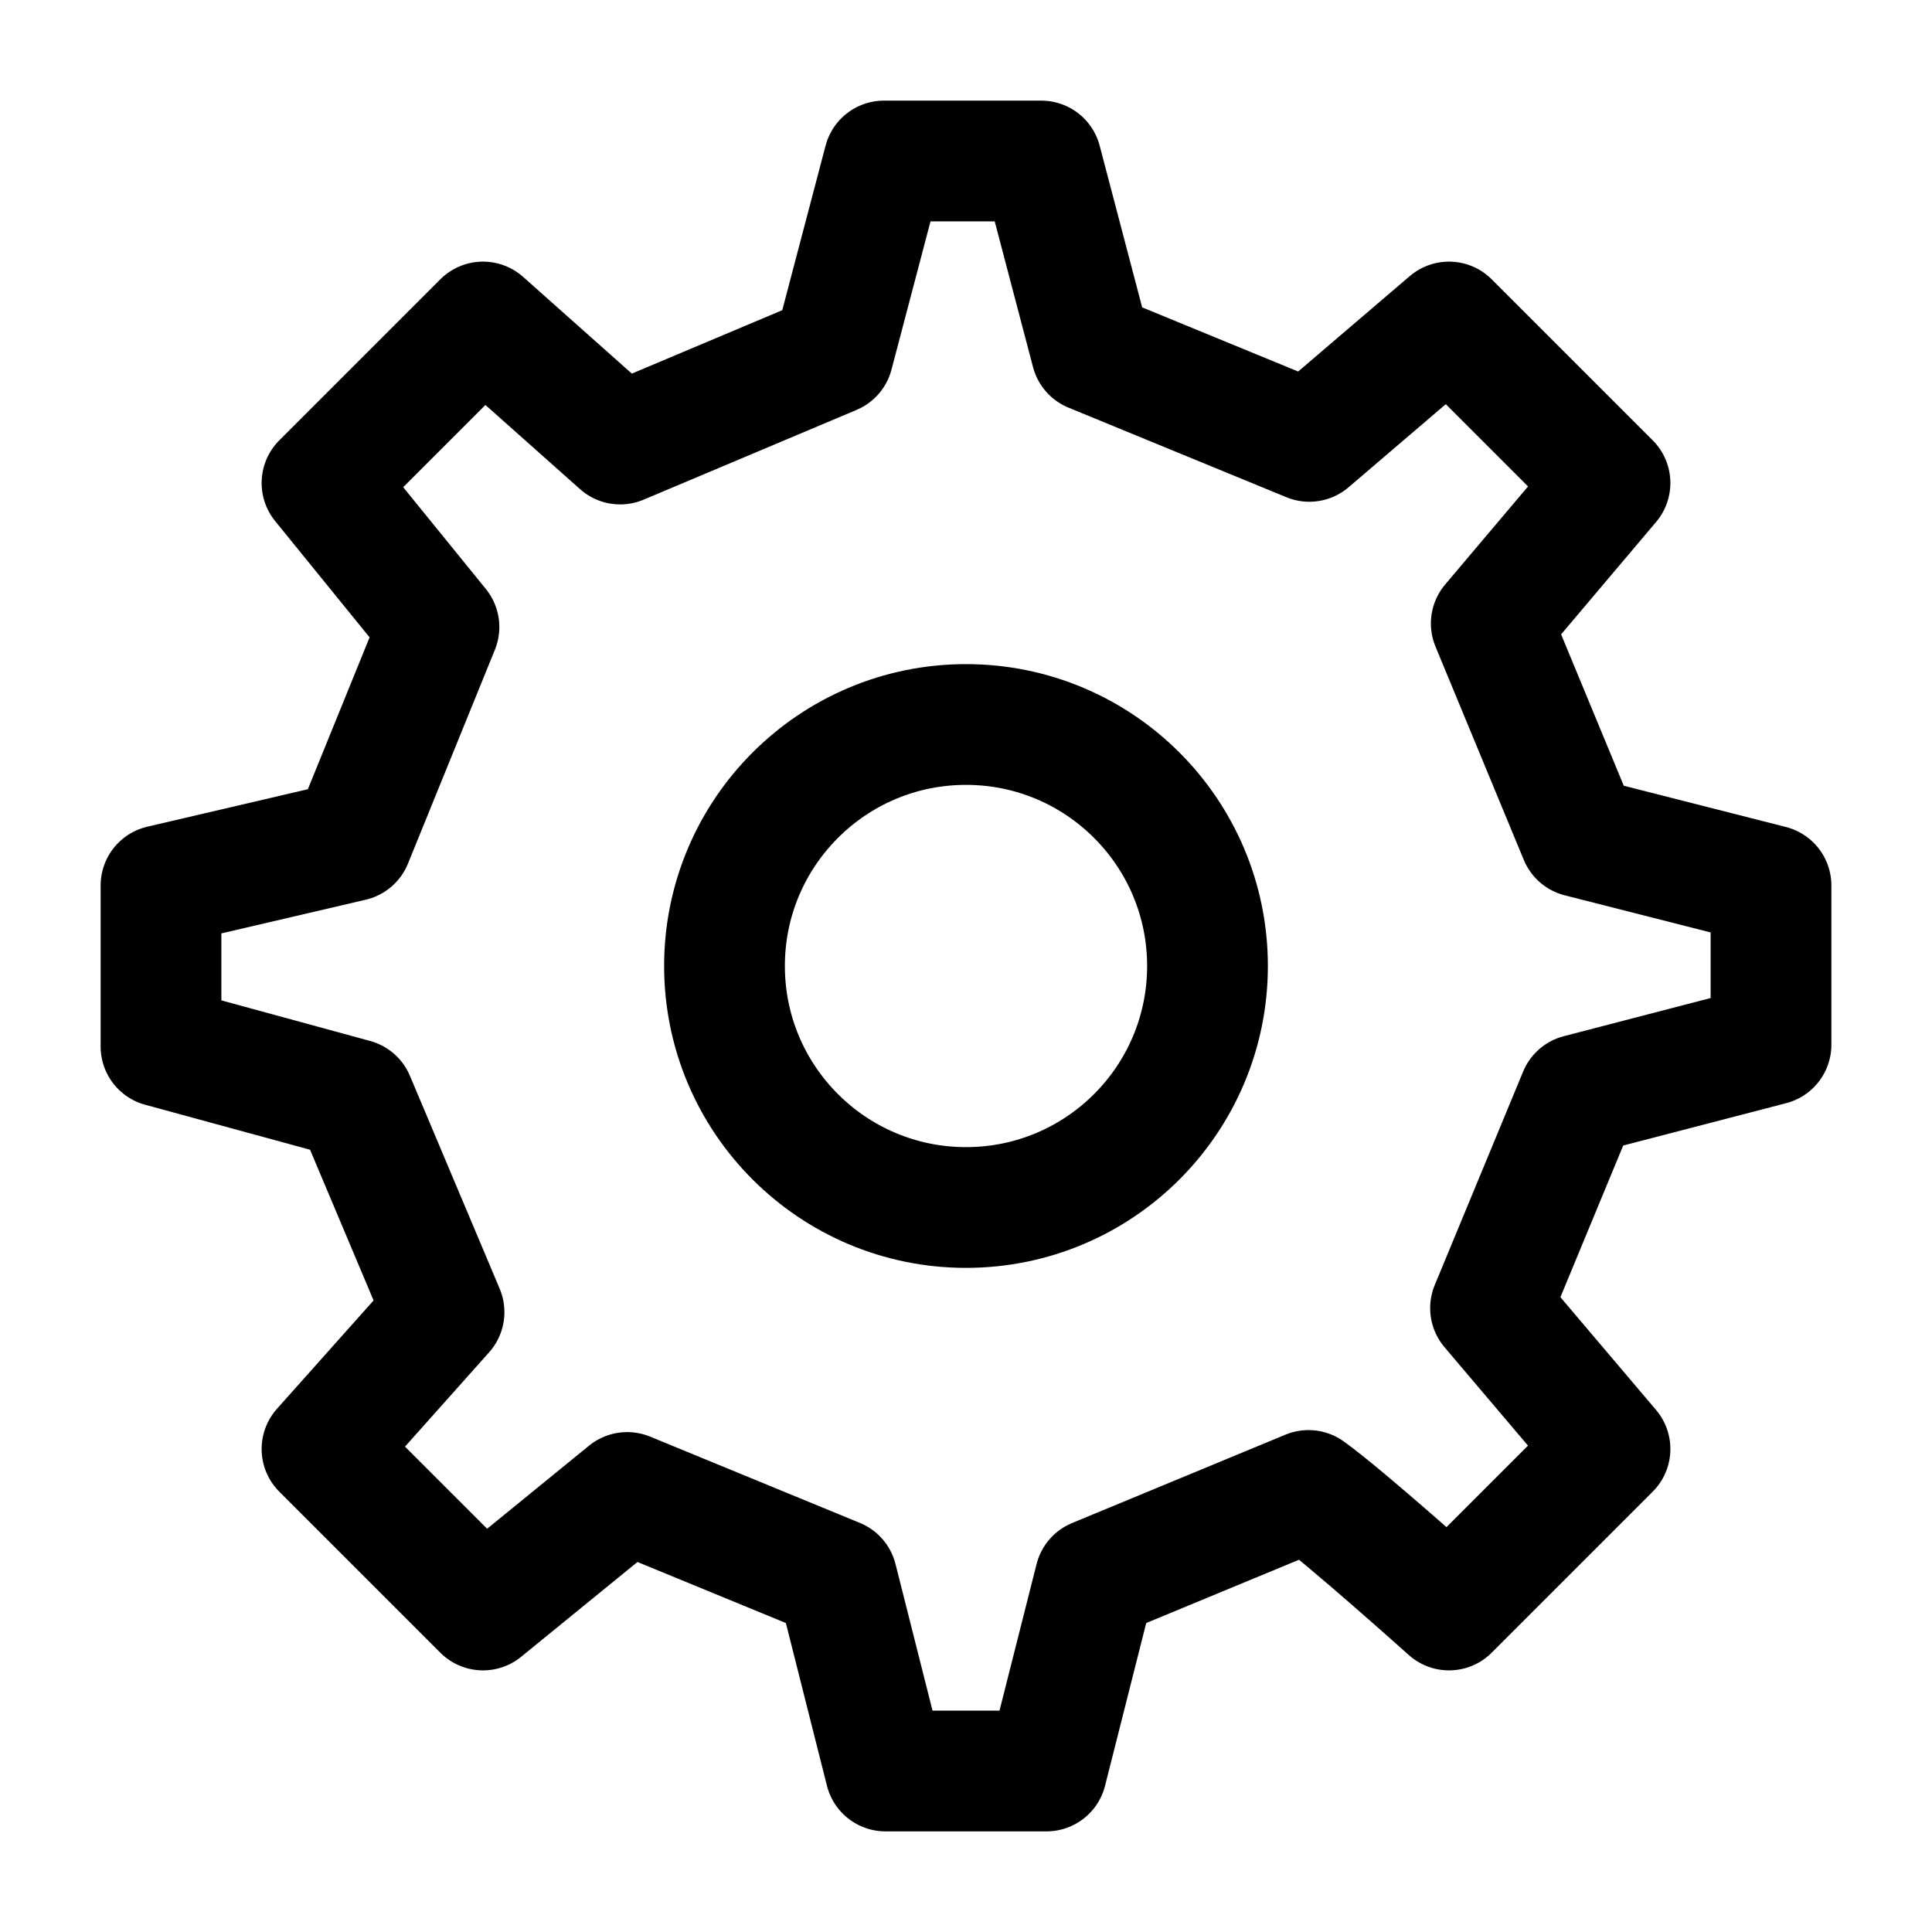
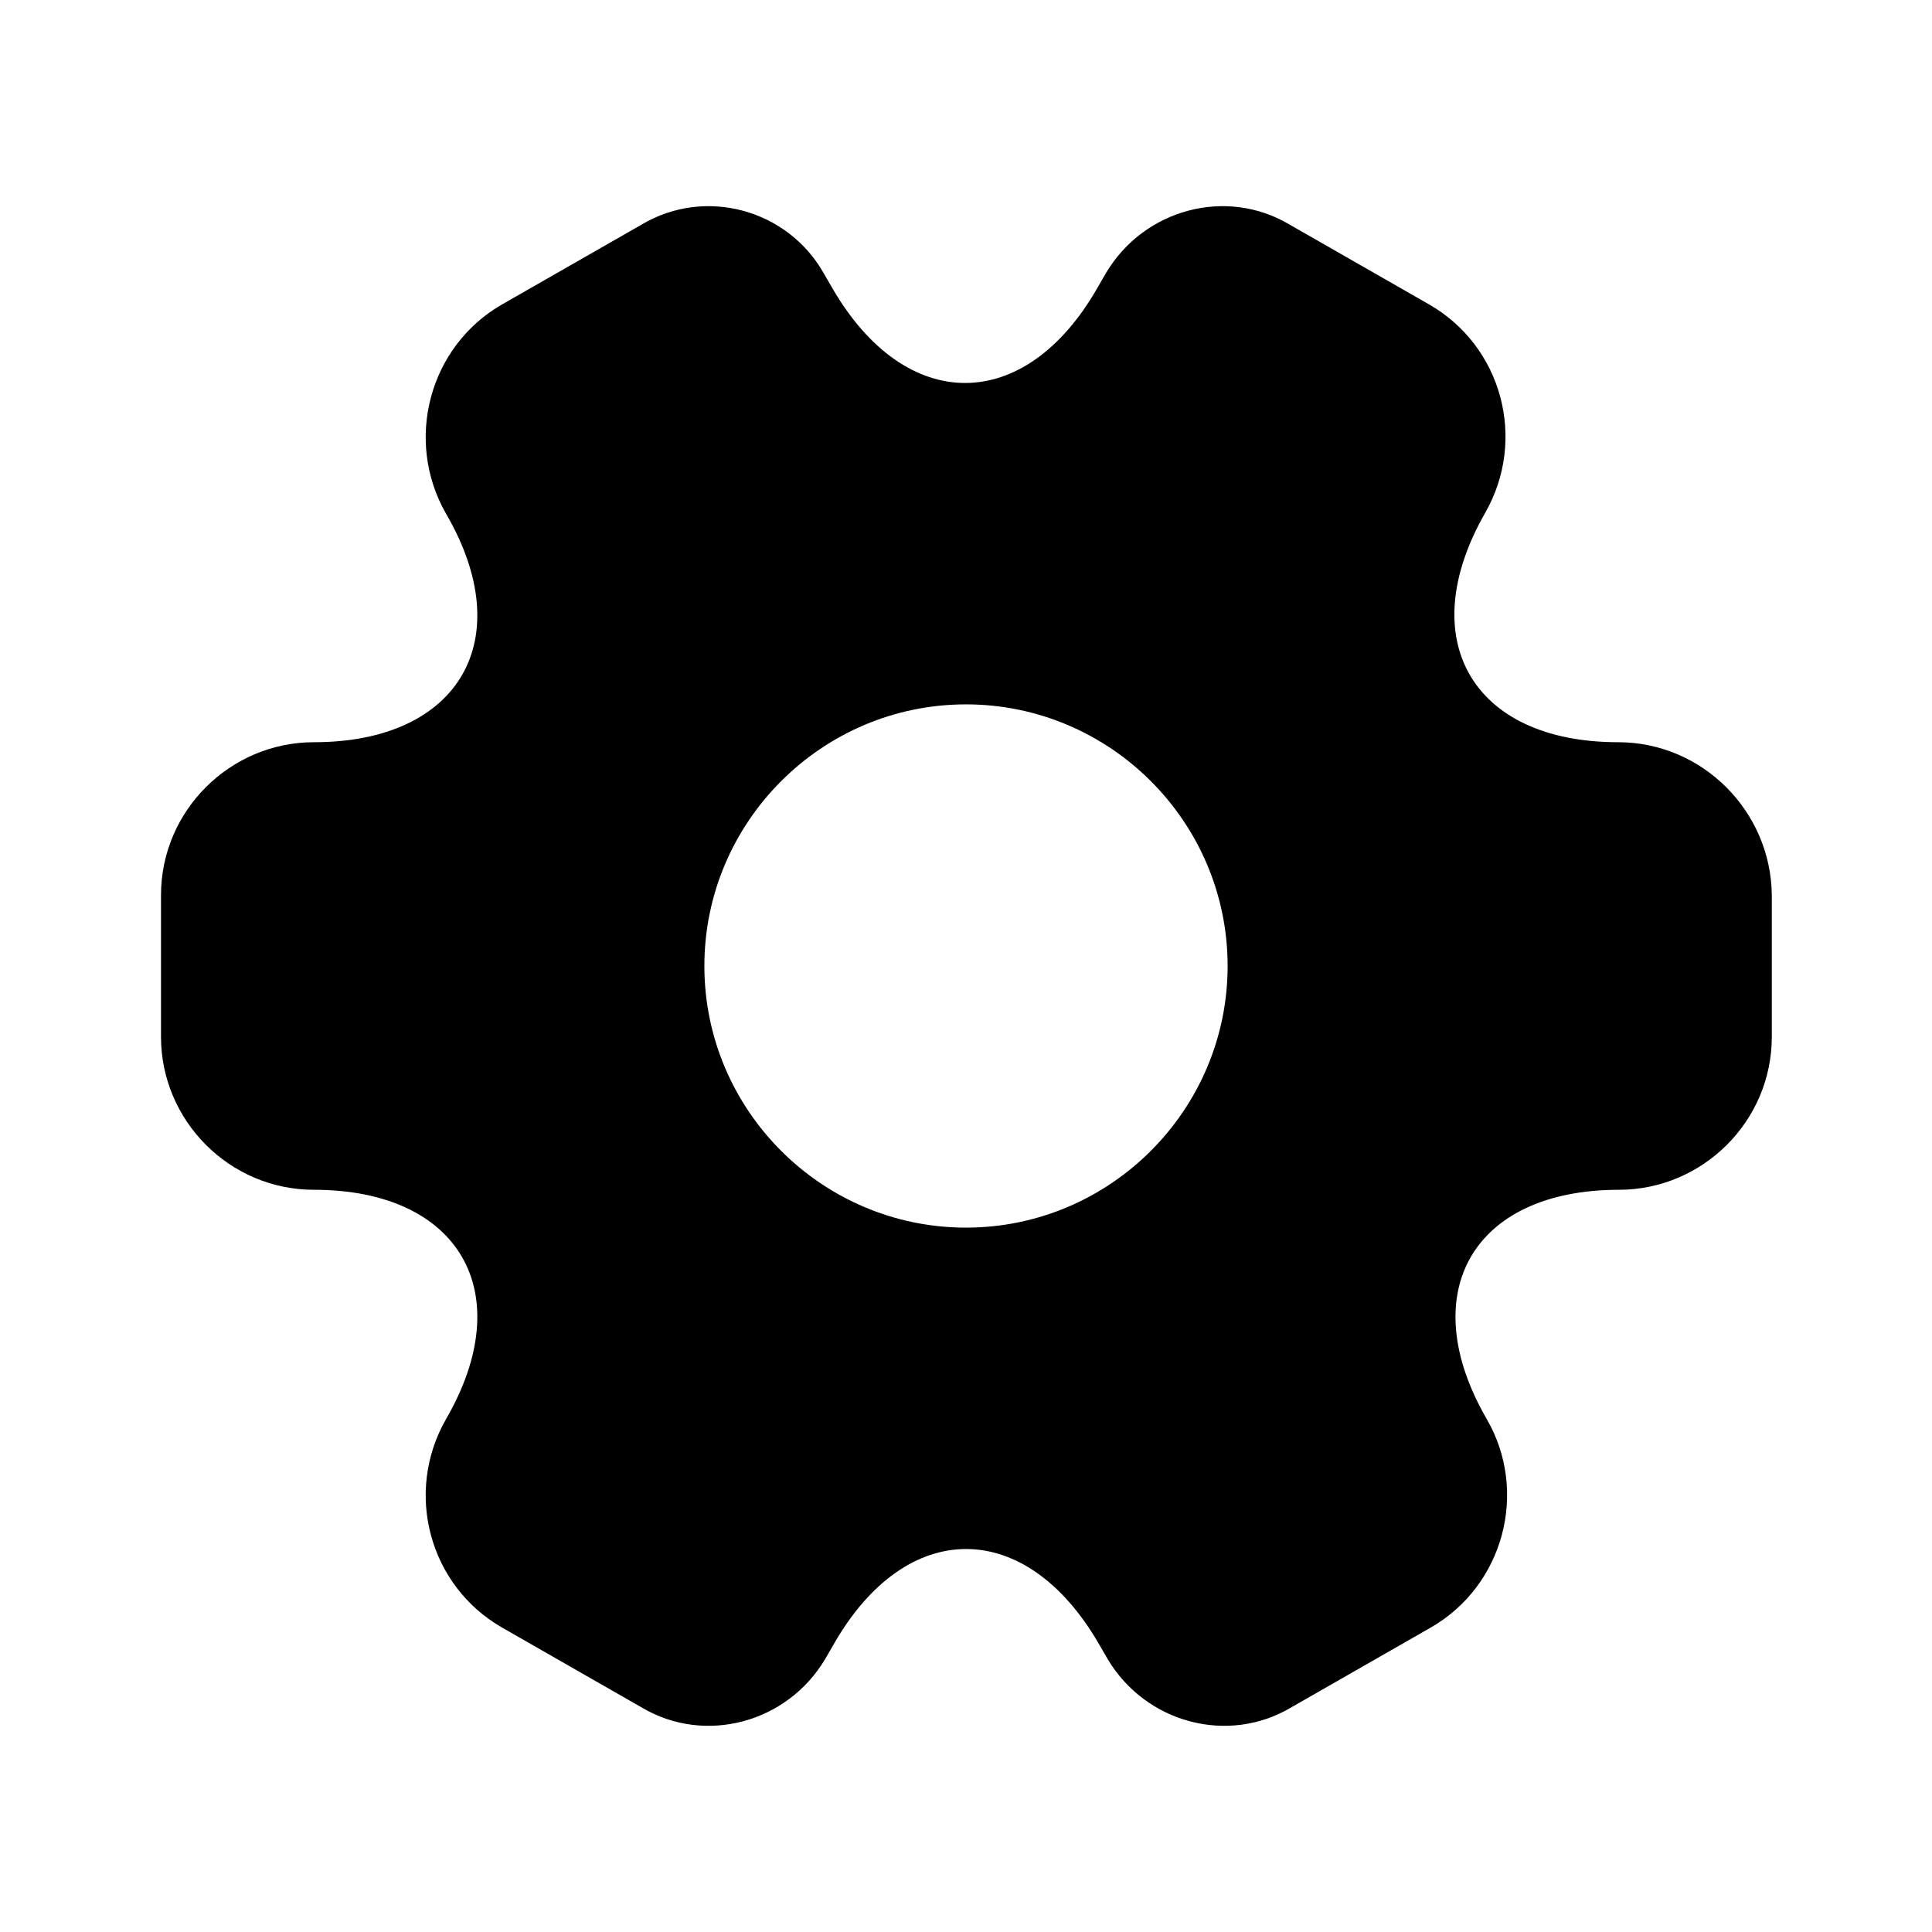
- <svg xmlns="http://www.w3.org/2000/svg" width="24px" height="24px" stroke-width="1.5" viewBox="0 0 24 24" fill="none" color="currentColor">
-   <path d="M12 15a3 3 0 100-6 3 3 0 000 6z" stroke="currentColor" stroke-width="1.5" stroke-linecap="round" stroke-linejoin="round" />
-   <path d="M19.622 10.395l-1.097-2.65L20 6l-2-2-1.735 1.483-2.707-1.113L12.935 2h-1.954l-.632 2.401-2.645 1.115L6 4 4 6l1.453 1.789-1.08 2.657L2 11v2l2.401.655L5.516 16.3 4 18l2 2 1.791-1.46 2.606 1.072L11 22h2l.604-2.387 2.651-1.098C16.697 18.831 18 20 18 20l2-2-1.484-1.75 1.098-2.652 2.386-.62V11l-2.378-.605z" stroke="currentColor" stroke-width="1.5" stroke-linecap="round" stroke-linejoin="round" />
+ <svg xmlns="http://www.w3.org/2000/svg" width="24" height="24" viewBox="0 0 24 24" fill="currentColor">
+   <path d="M20.1 9.22C18.29 9.22 17.55 7.94 18.45 6.37C18.97 5.46 18.66 4.3 17.75 3.78L16.02 2.79C15.23 2.32 14.21 2.6 13.74 3.39L13.63 3.58C12.73 5.15 11.25 5.15 10.34 3.58L10.23 3.39C9.78 2.6 8.76 2.32 7.97 2.79L6.24 3.78C5.33 4.3 5.02 5.47 5.54 6.38C6.45 7.94 5.71 9.22 3.9 9.22C2.86 9.22 2 10.07 2 11.12V12.88C2 13.92 2.85 14.78 3.9 14.78C5.71 14.78 6.45 16.06 5.54 17.63C5.02 18.54 5.33 19.7 6.24 20.22L7.97 21.21C8.76 21.68 9.78 21.4 10.25 20.61L10.36 20.42C11.26 18.85 12.74 18.85 13.65 20.42L13.76 20.61C14.23 21.4 15.25 21.68 16.04 21.21L17.77 20.22C18.68 19.7 18.99 18.53 18.47 17.63C17.56 16.06 18.3 14.78 20.11 14.78C21.15 14.78 22.01 13.93 22.01 12.88V11.12C22 10.08 21.15 9.22 20.1 9.22ZM12 15.25C10.21 15.25 8.75 13.79 8.75 12C8.75 10.21 10.21 8.75 12 8.75C13.79 8.75 15.25 10.21 15.25 12C15.25 13.79 13.79 15.25 12 15.25Z" />
</svg>
